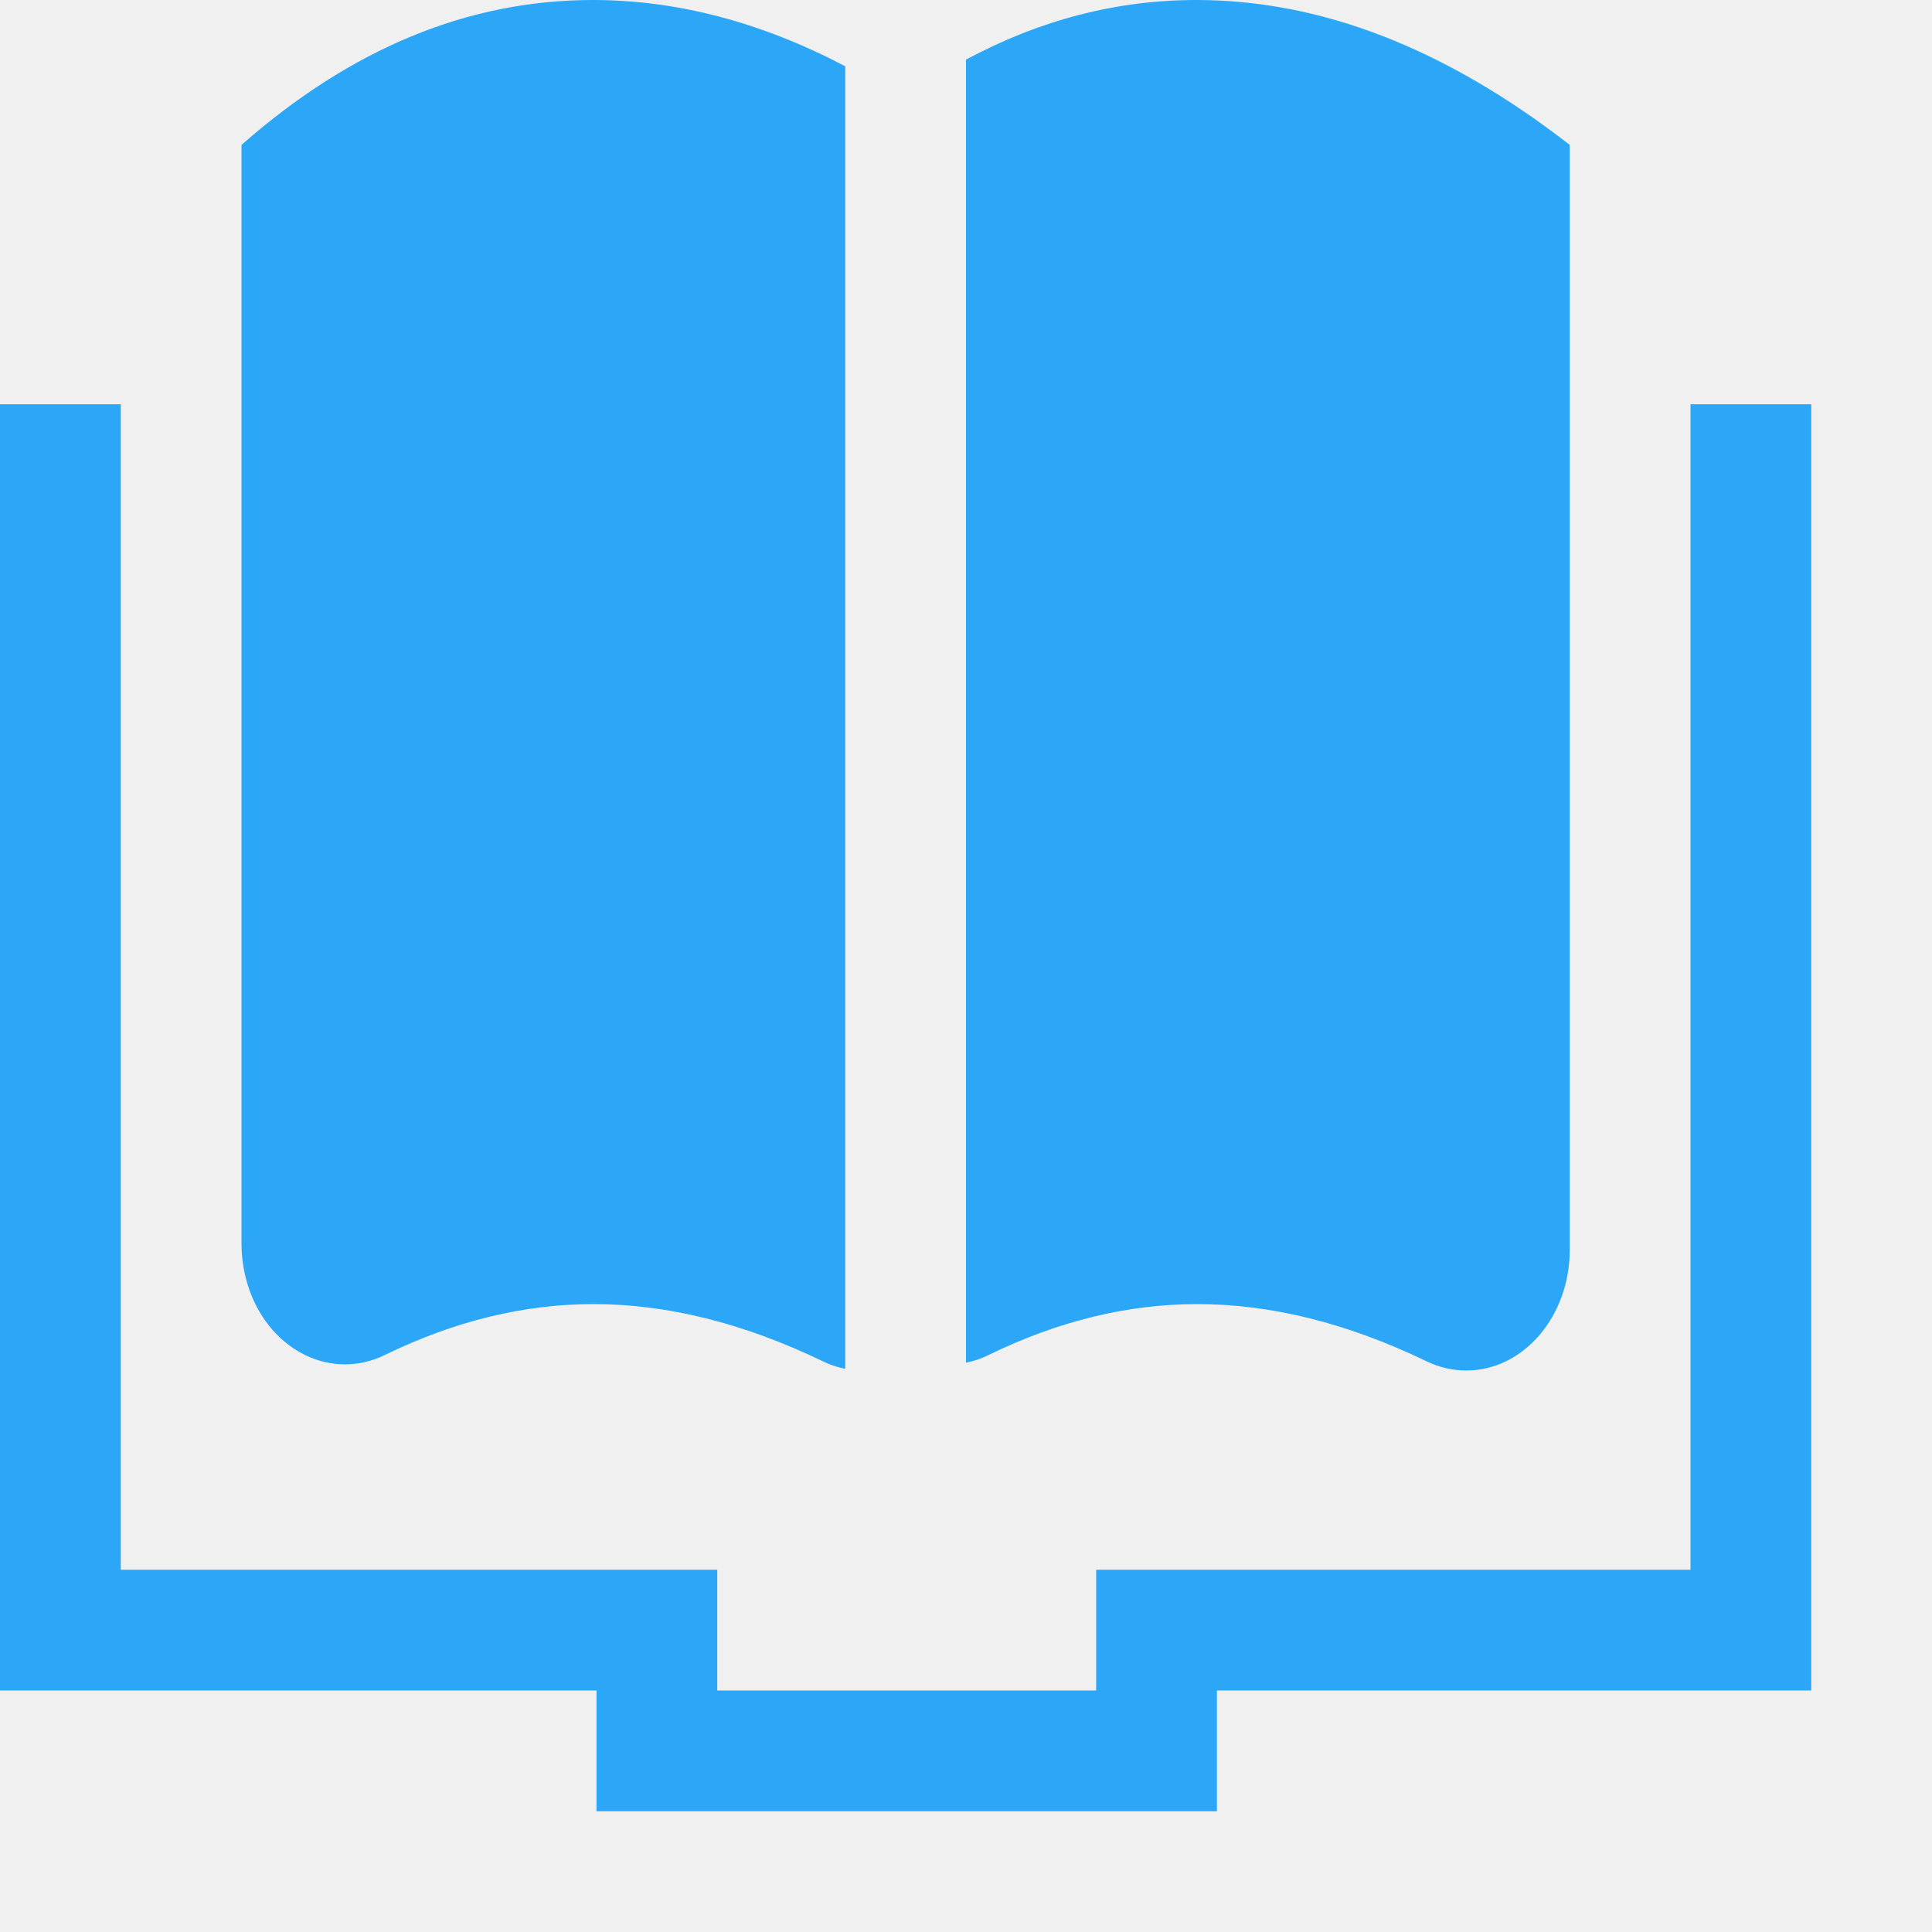
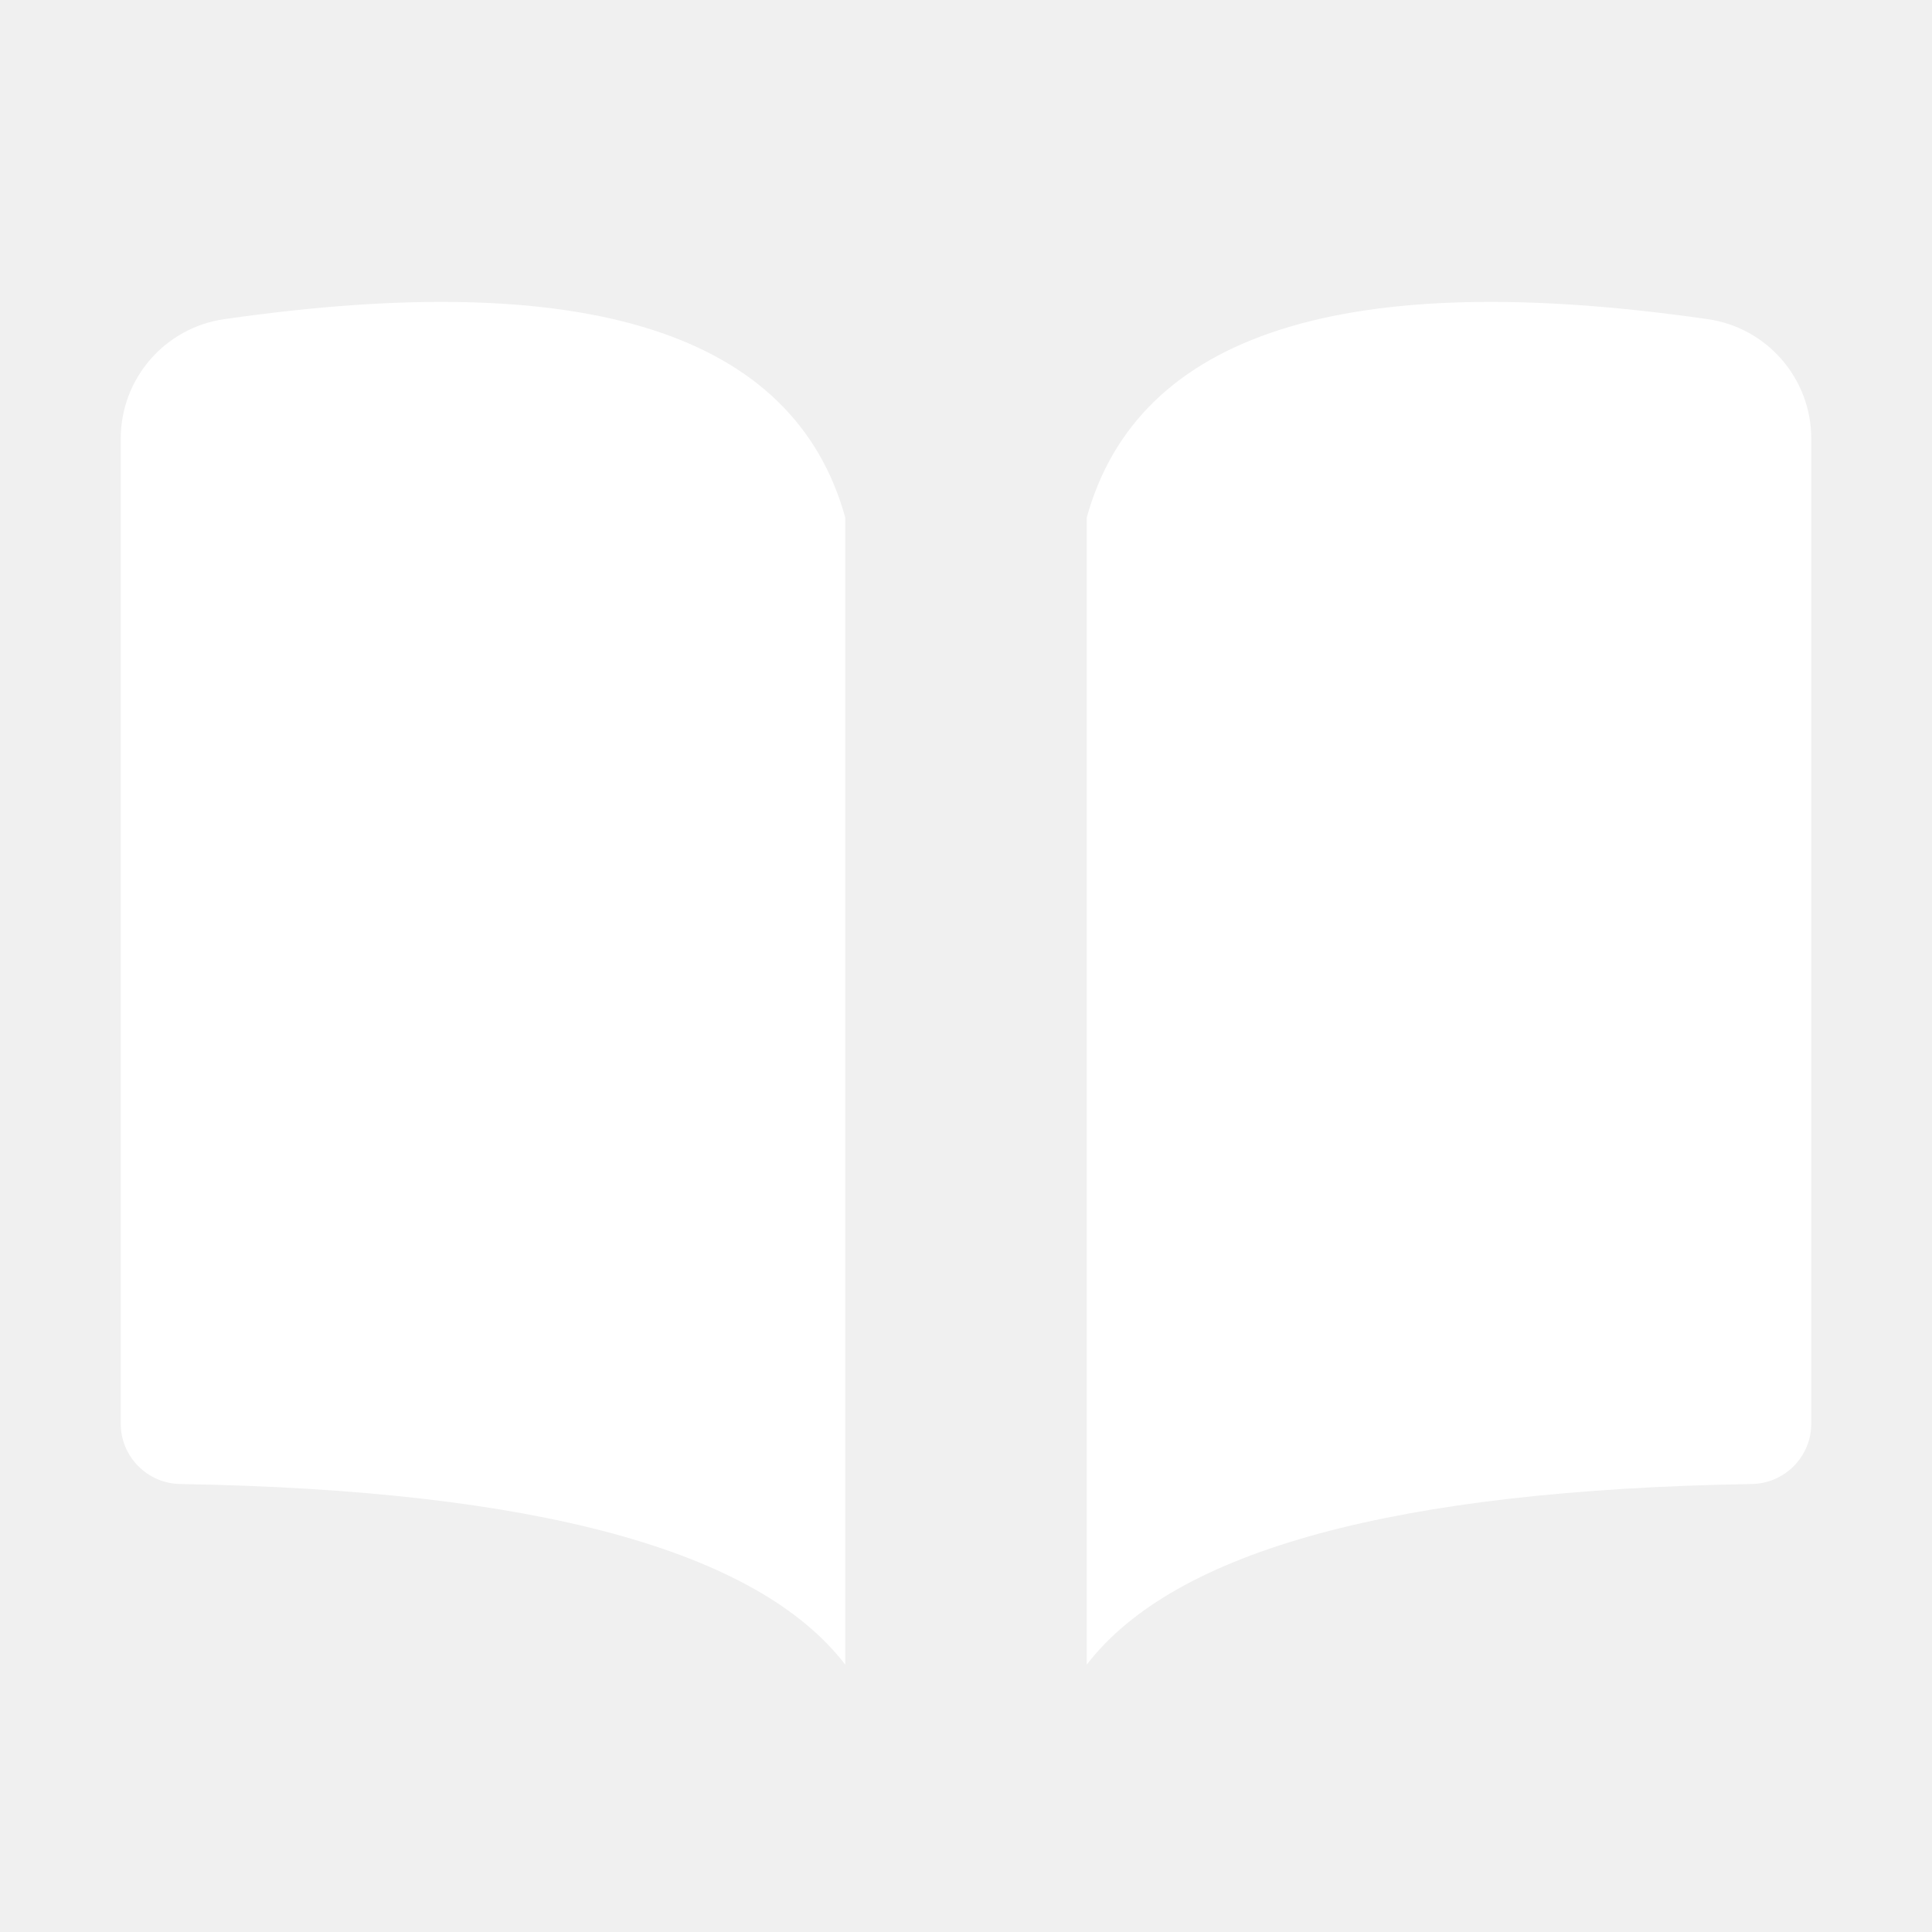
<svg xmlns="http://www.w3.org/2000/svg" width="16px" height="16px" viewBox="0 0 16 16" version="1.1">
-   <defs />
-   <g id="reading_active" stroke="none" stroke-width="1" fill="none" fill-rule="evenodd">
-     <path d="M8,0.494 C8.611,0.165 9.248,0 9.909,0 C10.939,0 11.97,0.4 13,1.2 L13,10.35 C13,10.902 12.616,11.35 12.143,11.35 C12.03,11.35 11.919,11.324 11.815,11.274 C11.16,10.958 10.527,10.8 9.916,10.8 C9.34,10.8 8.764,10.94 8.188,11.221 C8.126,11.252 8.063,11.273 8,11.285 L8,0.494 Z M7,11.336 C6.937,11.324 6.875,11.303 6.815,11.274 C6.16,10.958 5.527,10.8 4.916,10.8 C4.34,10.8 3.764,10.94 3.188,11.221 C2.751,11.435 2.249,11.194 2.066,10.685 C2.023,10.562 2,10.431 2,10.299 L2,1.2 C2.909,0.4 3.879,0 4.909,0 C5.606,0 6.303,0.183 7,0.549 L7,11.336 Z" id="Combined-Shape" fill="#2CA7F8" fill-rule="nonzero" />
-     <polyline id="Path-5" stroke="#2CA7F8" points="0.5 3.348 0.5 13.5 5.44 13.5 5.44 14.5 9.578 14.5 9.578 13.5 14.5 13.5 14.5 3.348" />
+   <g id="category_reading备份" stroke="none" stroke-width="1" fill="none" fill-rule="evenodd">
+     <path d="M1.858,2.643 C4.863,2.211 6.577,2.759 7,4.286 L7,13.786 C6.271,12.837 4.435,12.339 1.492,12.29 C1.219,12.285 1,12.063 1,11.79 L1,3.632 C1,3.135 1.366,2.713 1.858,2.643 Z" id="矩形" fill="#FFFFFF" />
+     <path d="M9.858,2.643 C12.863,2.211 14.577,2.759 15,4.286 L15,13.786 C14.271,12.837 12.435,12.339 9.492,12.29 C9.219,12.285 9,12.063 9,11.79 L9,3.632 C9,3.135 9.366,2.713 9.858,2.643 Z" id="矩形" fill="#FFFFFF" transform="translate(12, 8.142857) scale(-1, 1) translate(-12, -8.142857) " />
  </g>
</svg>
